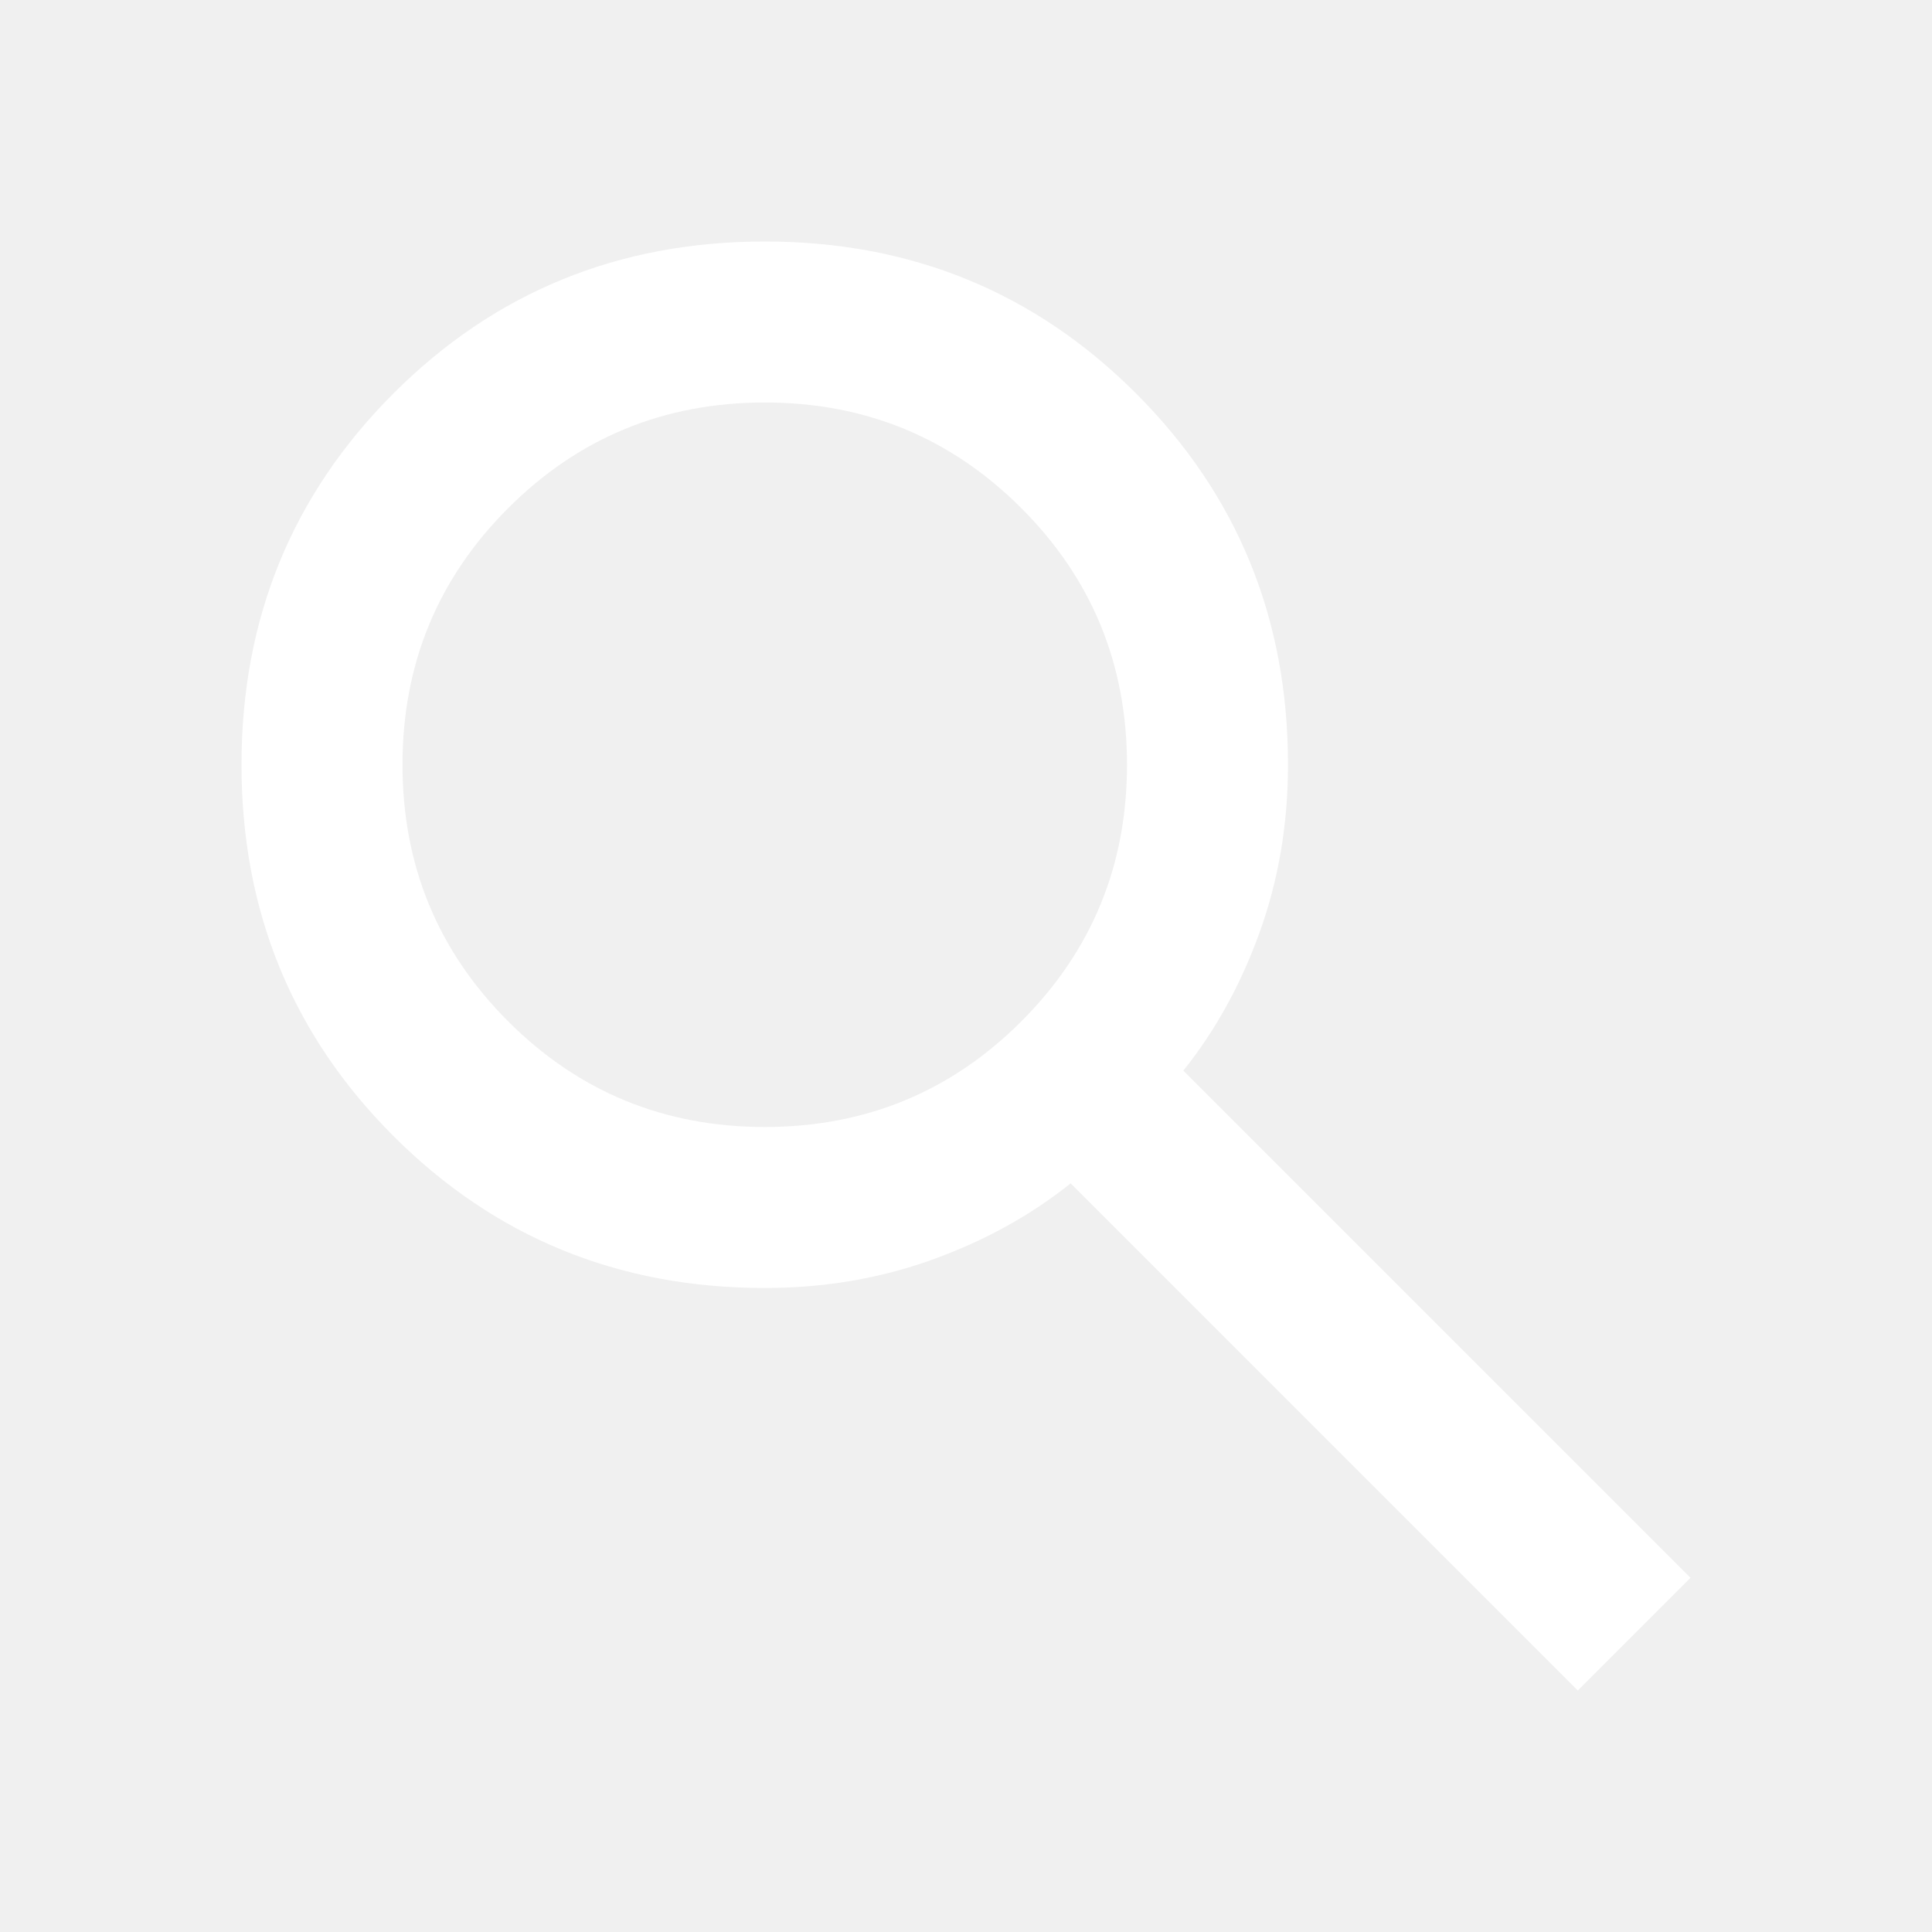
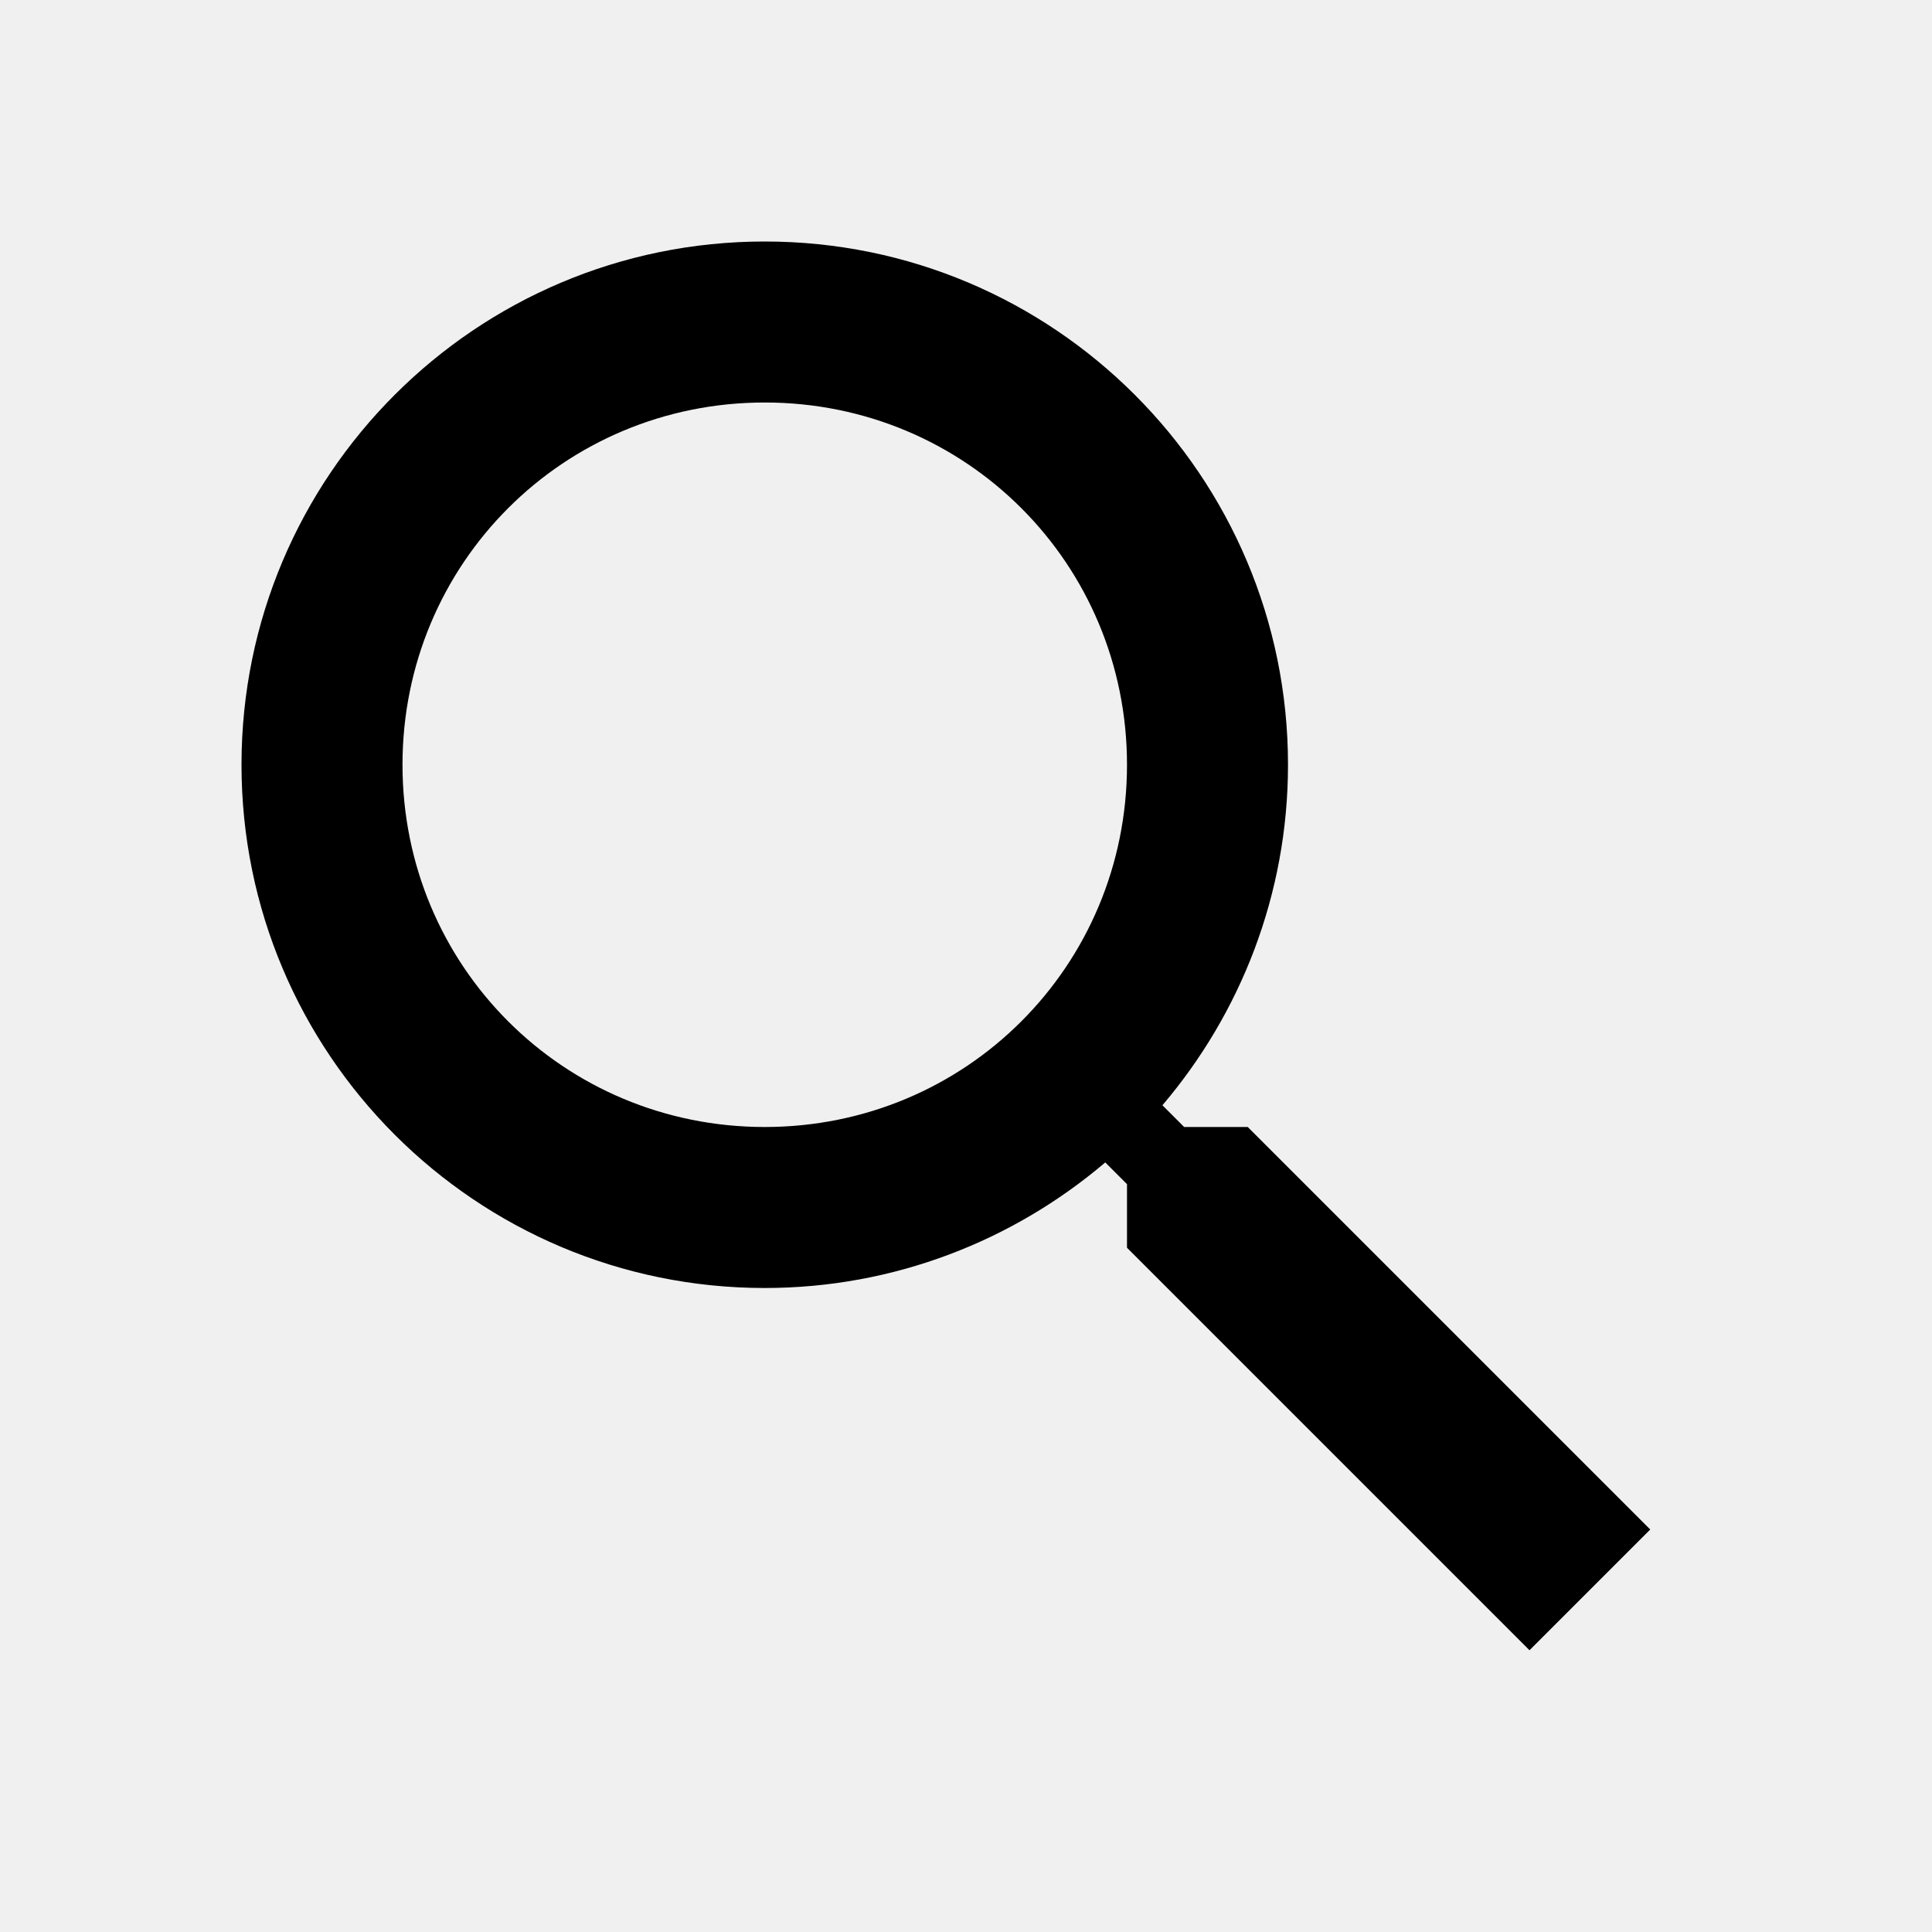
- <svg xmlns="http://www.w3.org/2000/svg" height="24px" viewBox="0 -960 960 960" width="24px" fill="#FFFFFF">
-   <path d="M784-120 532-372q-30 24-69 38t-83 14q-109 0-184.5-75.5T120-580q0-109 75.5-184.5T380-840q109 0 184.5 75.5T640-580q0 44-14 83t-38 69l252 252-56 56ZM380-400q75 0 127.5-52.5T560-580q0-75-52.5-127.5T380-760q-75 0-127.5 52.5T200-580q0 75 52.5 127.5T380-400Z" />
+ <svg xmlns="http://www.w3.org/2000/svg" viewBox="0 0 24 24">
+   <path d="M9.5,3A6.5,6.5 0 0,1 16,9.5C16,11.11 15.41,12.59 14.44,13.73L14.71,14H15.5L20.5,19L19,20.5L14,15.5V14.71L13.73,14.44C12.59,15.41 11.11,16 9.5,16A6.5,6.5 0 0,1 3,9.5A6.5,6.5 0 0,1 9.5,3M9.5,5C7,5 5,7 5,9.5C5,12 7,14 9.5,14C12,14 14,12 14,9.5C14,7 12,5 9.5,5Z" />
</svg>
